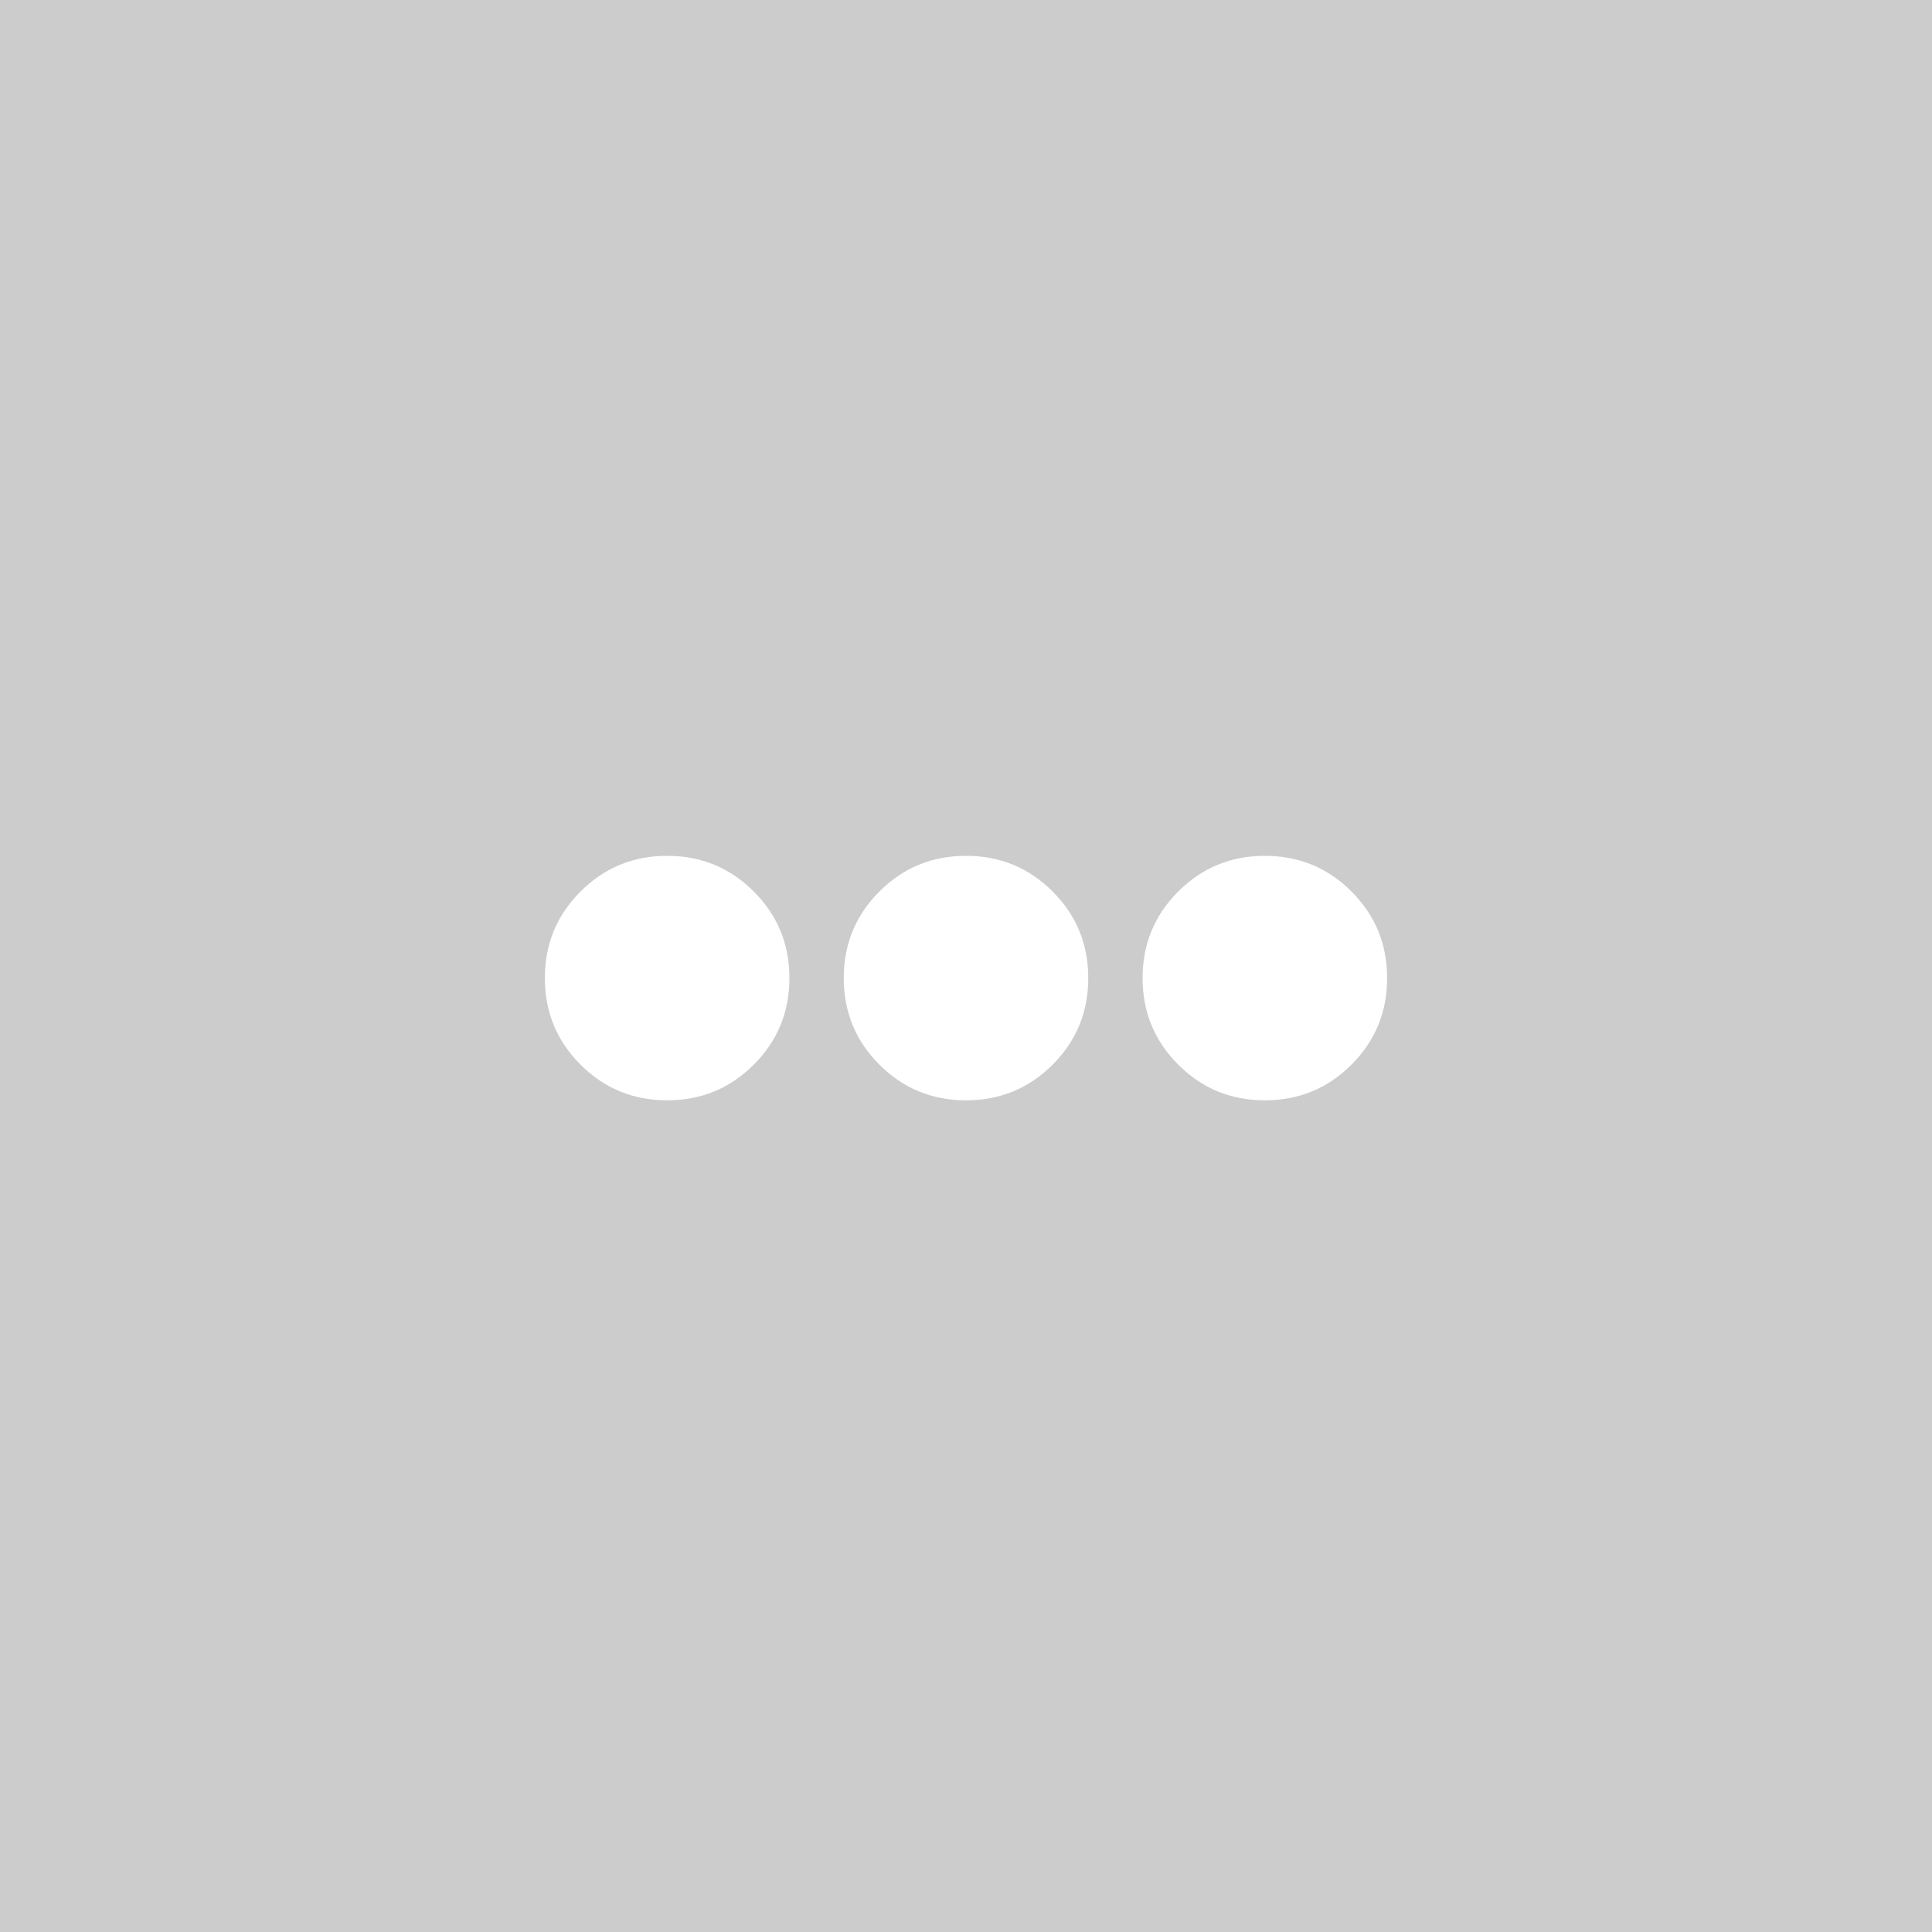
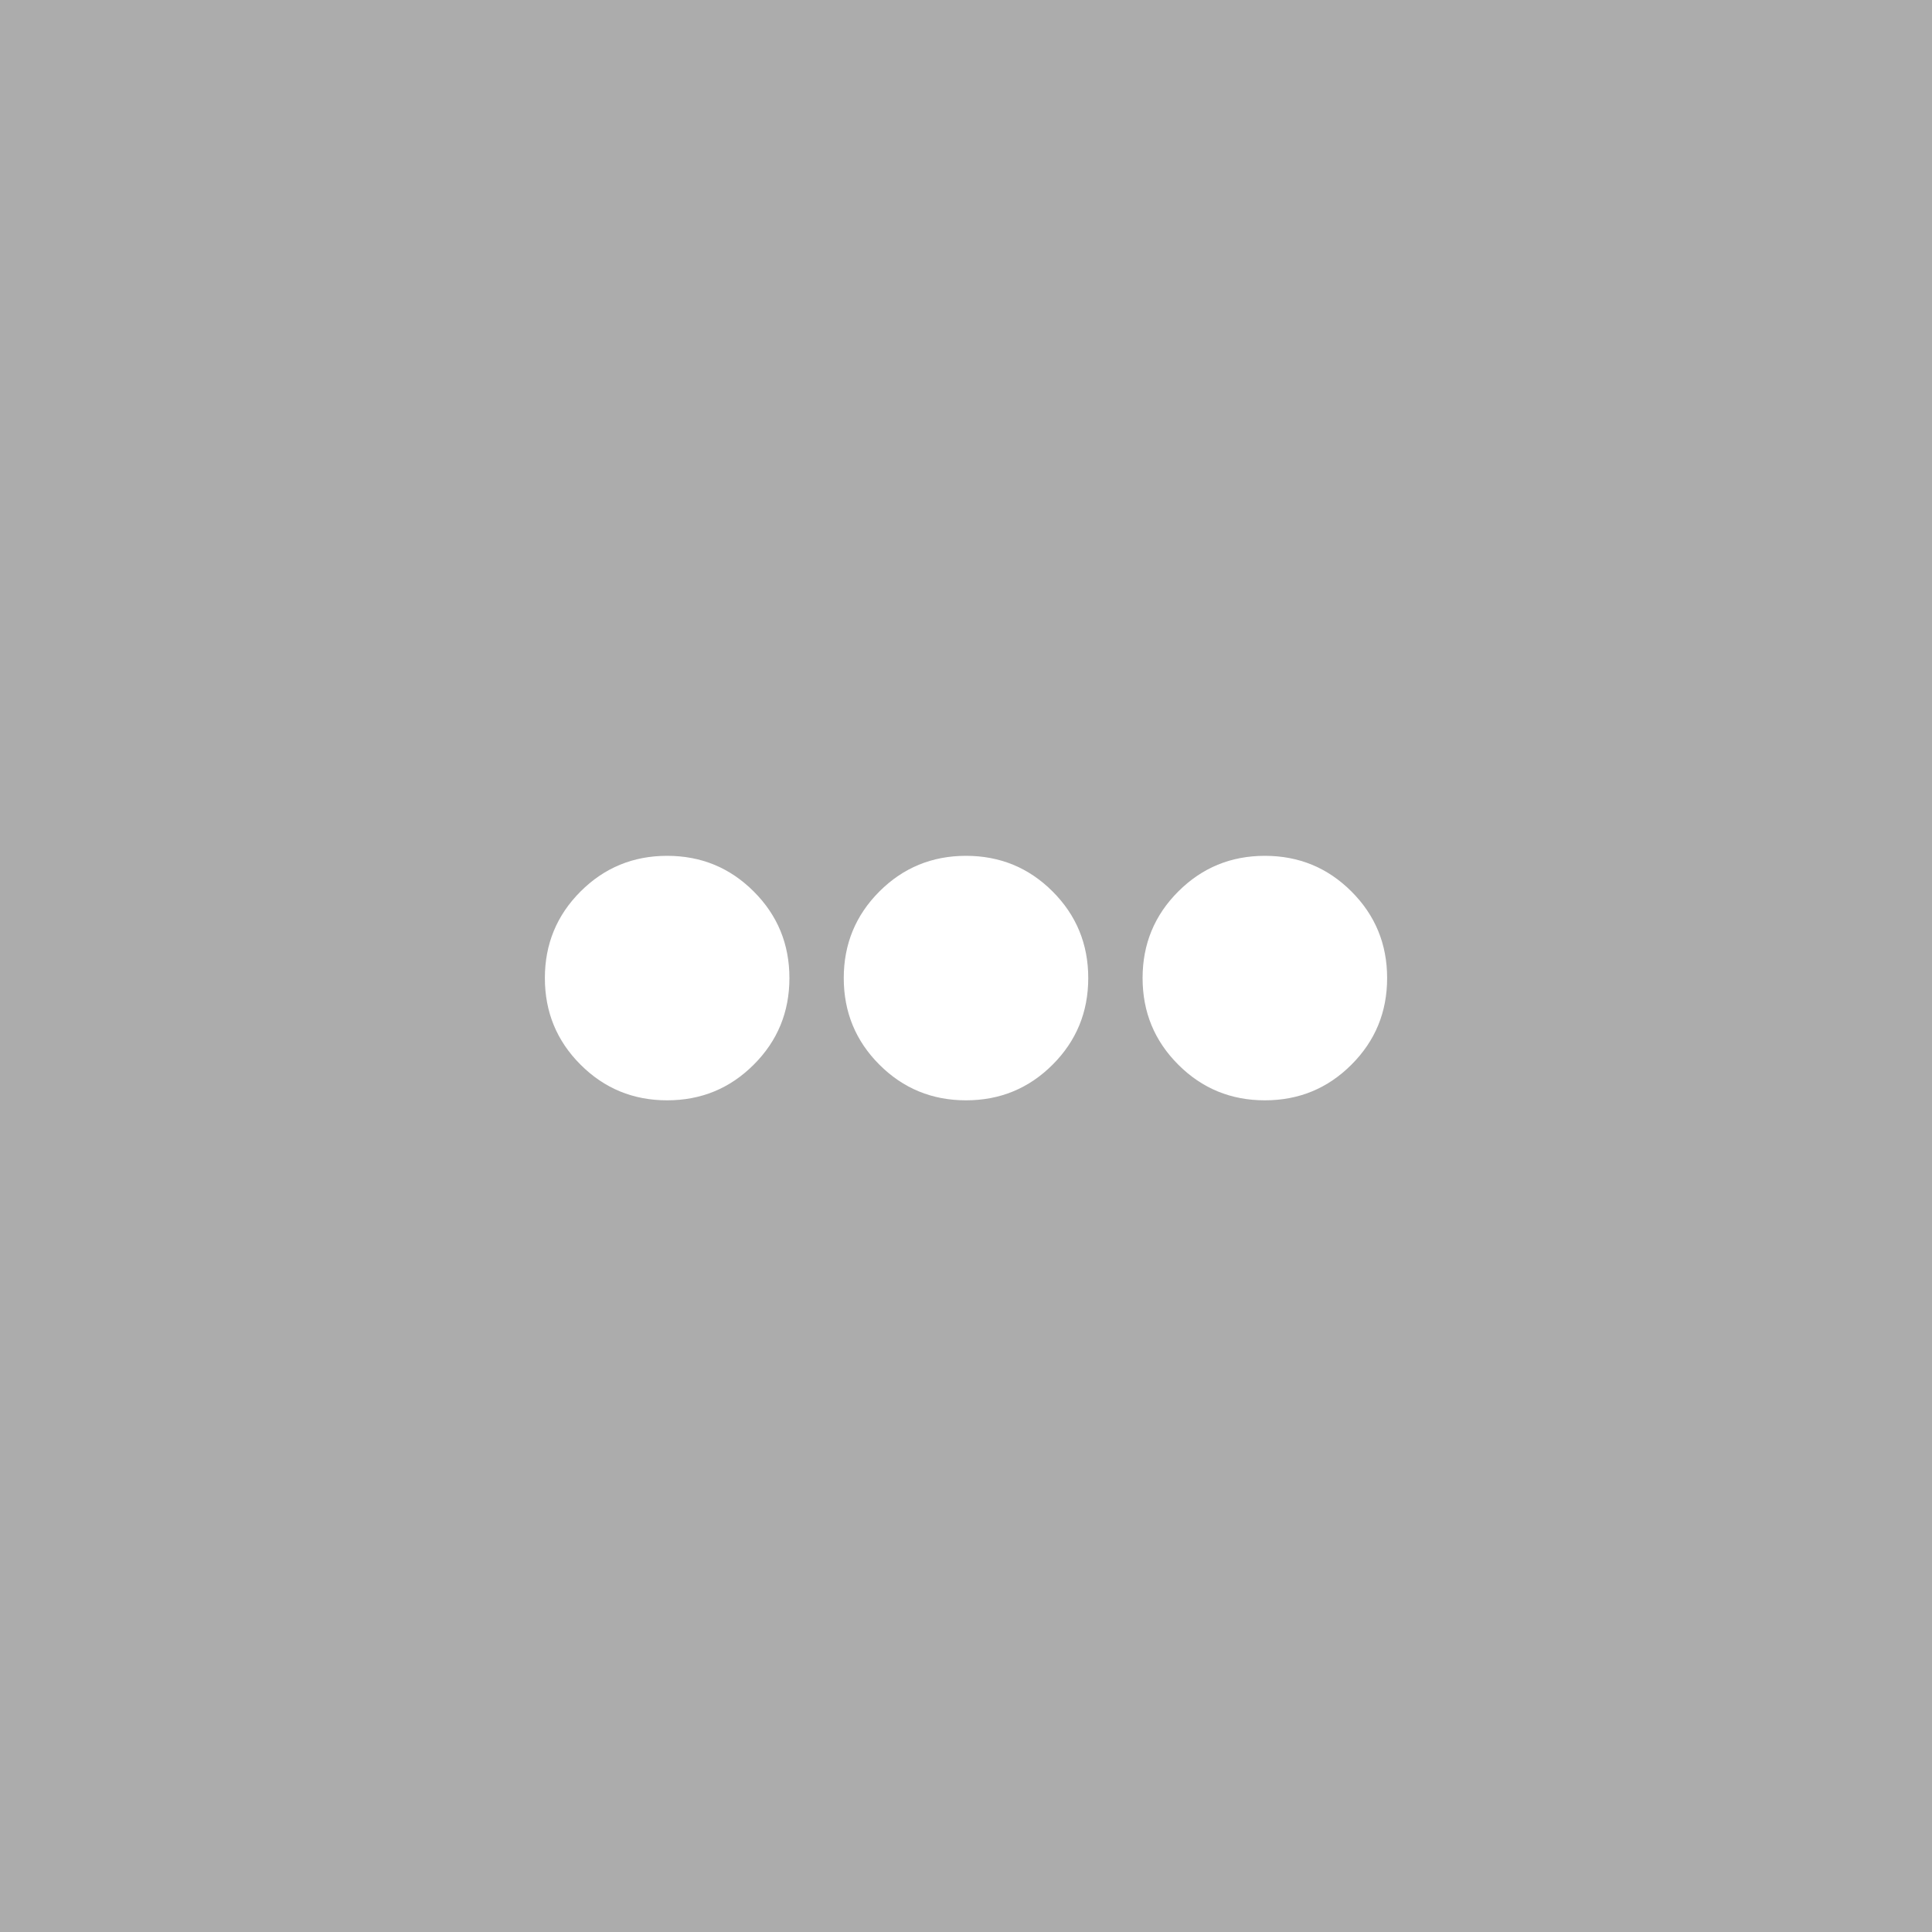
<svg xmlns="http://www.w3.org/2000/svg" width="40" height="40" viewBox="0 0 40 40" fill="none">
-   <rect width="40" height="40" fill="#CCCCCC" />
+   <rect width="40" height="40" fill="#ACACAC" />
  <path d="M22.531 20.25C22.531 19.547 22.285 18.949 21.793 18.457C21.301 17.965 20.703 17.719 20 17.719C19.297 17.719 18.699 17.965 18.207 18.457C17.715 18.949 17.469 19.547 17.469 20.25C17.469 20.953 17.715 21.551 18.207 22.043C18.699 22.535 19.297 22.781 20 22.781C20.703 22.781 21.301 22.535 21.793 22.043C22.285 21.551 22.531 20.953 22.531 20.25ZM26.188 17.719C26.891 17.719 27.488 17.965 27.98 18.457C28.473 18.949 28.719 19.547 28.719 20.25C28.719 20.953 28.473 21.551 27.98 22.043C27.488 22.535 26.891 22.781 26.188 22.781C25.484 22.781 24.887 22.535 24.395 22.043C23.902 21.551 23.656 20.953 23.656 20.25C23.656 19.547 23.902 18.949 24.395 18.457C24.887 17.965 25.484 17.719 26.188 17.719ZM13.812 17.719C14.516 17.719 15.113 17.965 15.605 18.457C16.098 18.949 16.344 19.547 16.344 20.25C16.344 20.953 16.098 21.551 15.605 22.043C15.113 22.535 14.516 22.781 13.812 22.781C13.109 22.781 12.512 22.535 12.02 22.043C11.527 21.551 11.281 20.953 11.281 20.25C11.281 19.547 11.527 18.949 12.02 18.457C12.512 17.965 13.109 17.719 13.812 17.719Z" fill="white" />
</svg>
